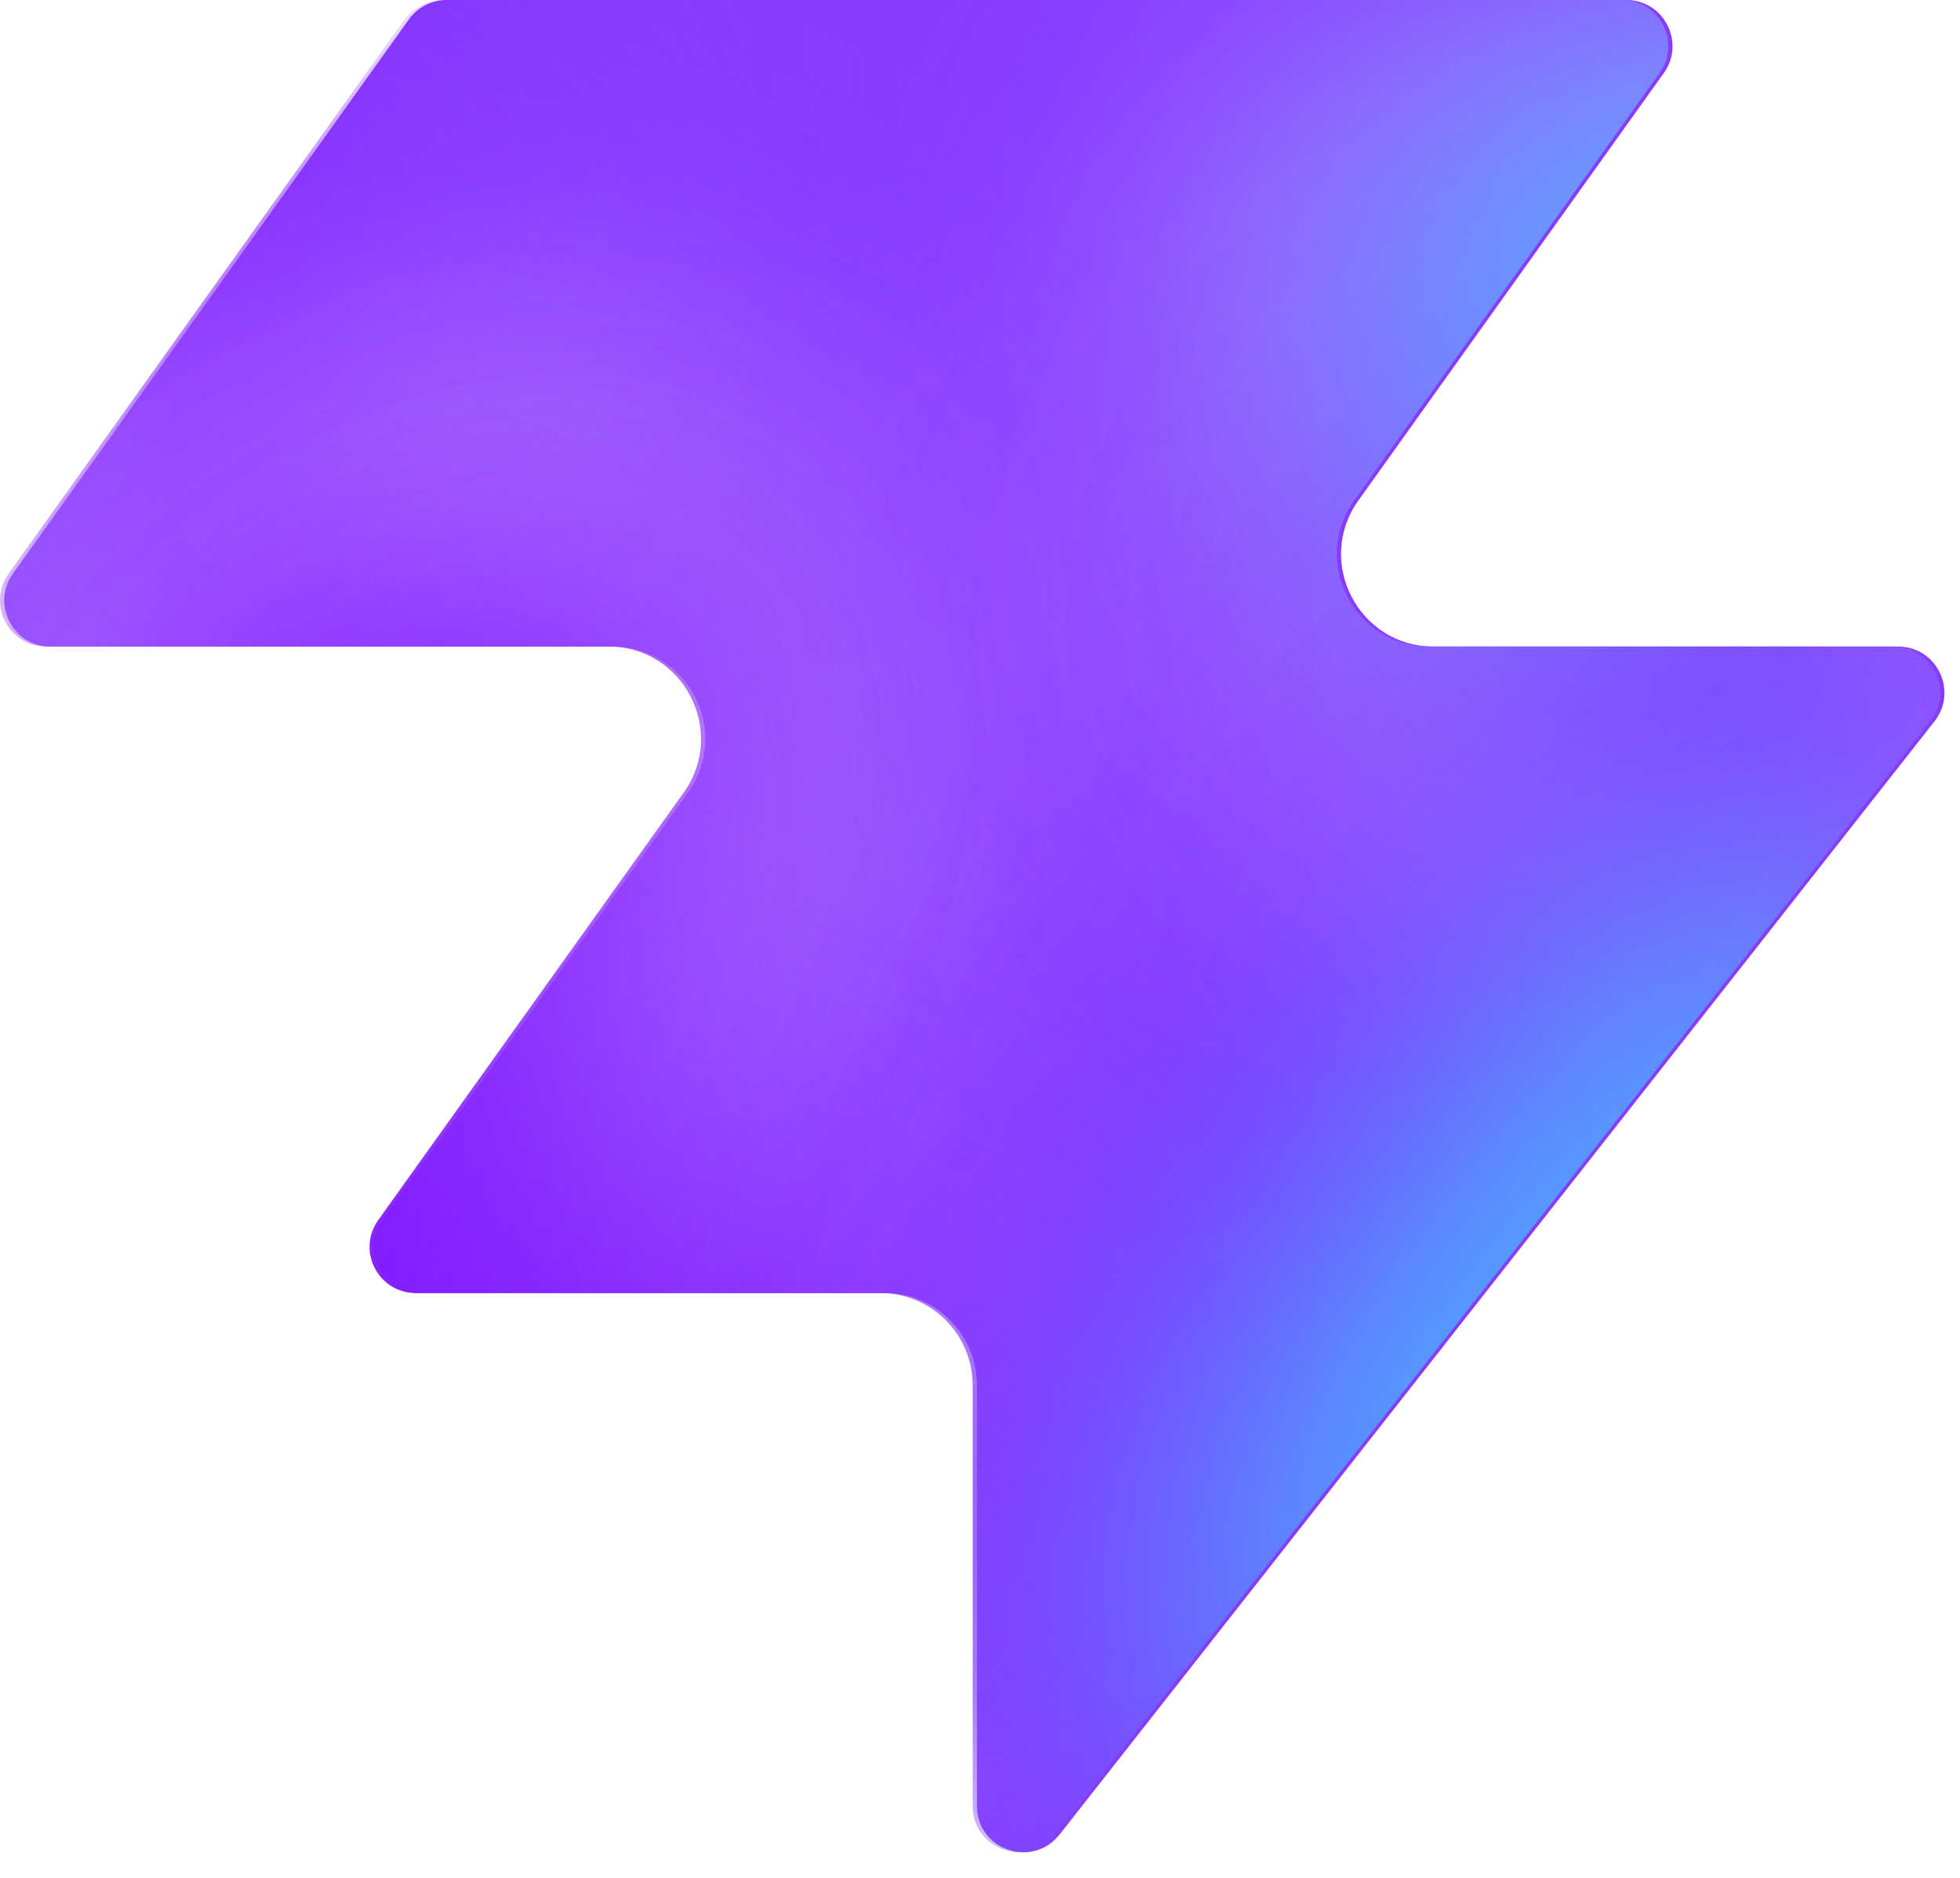
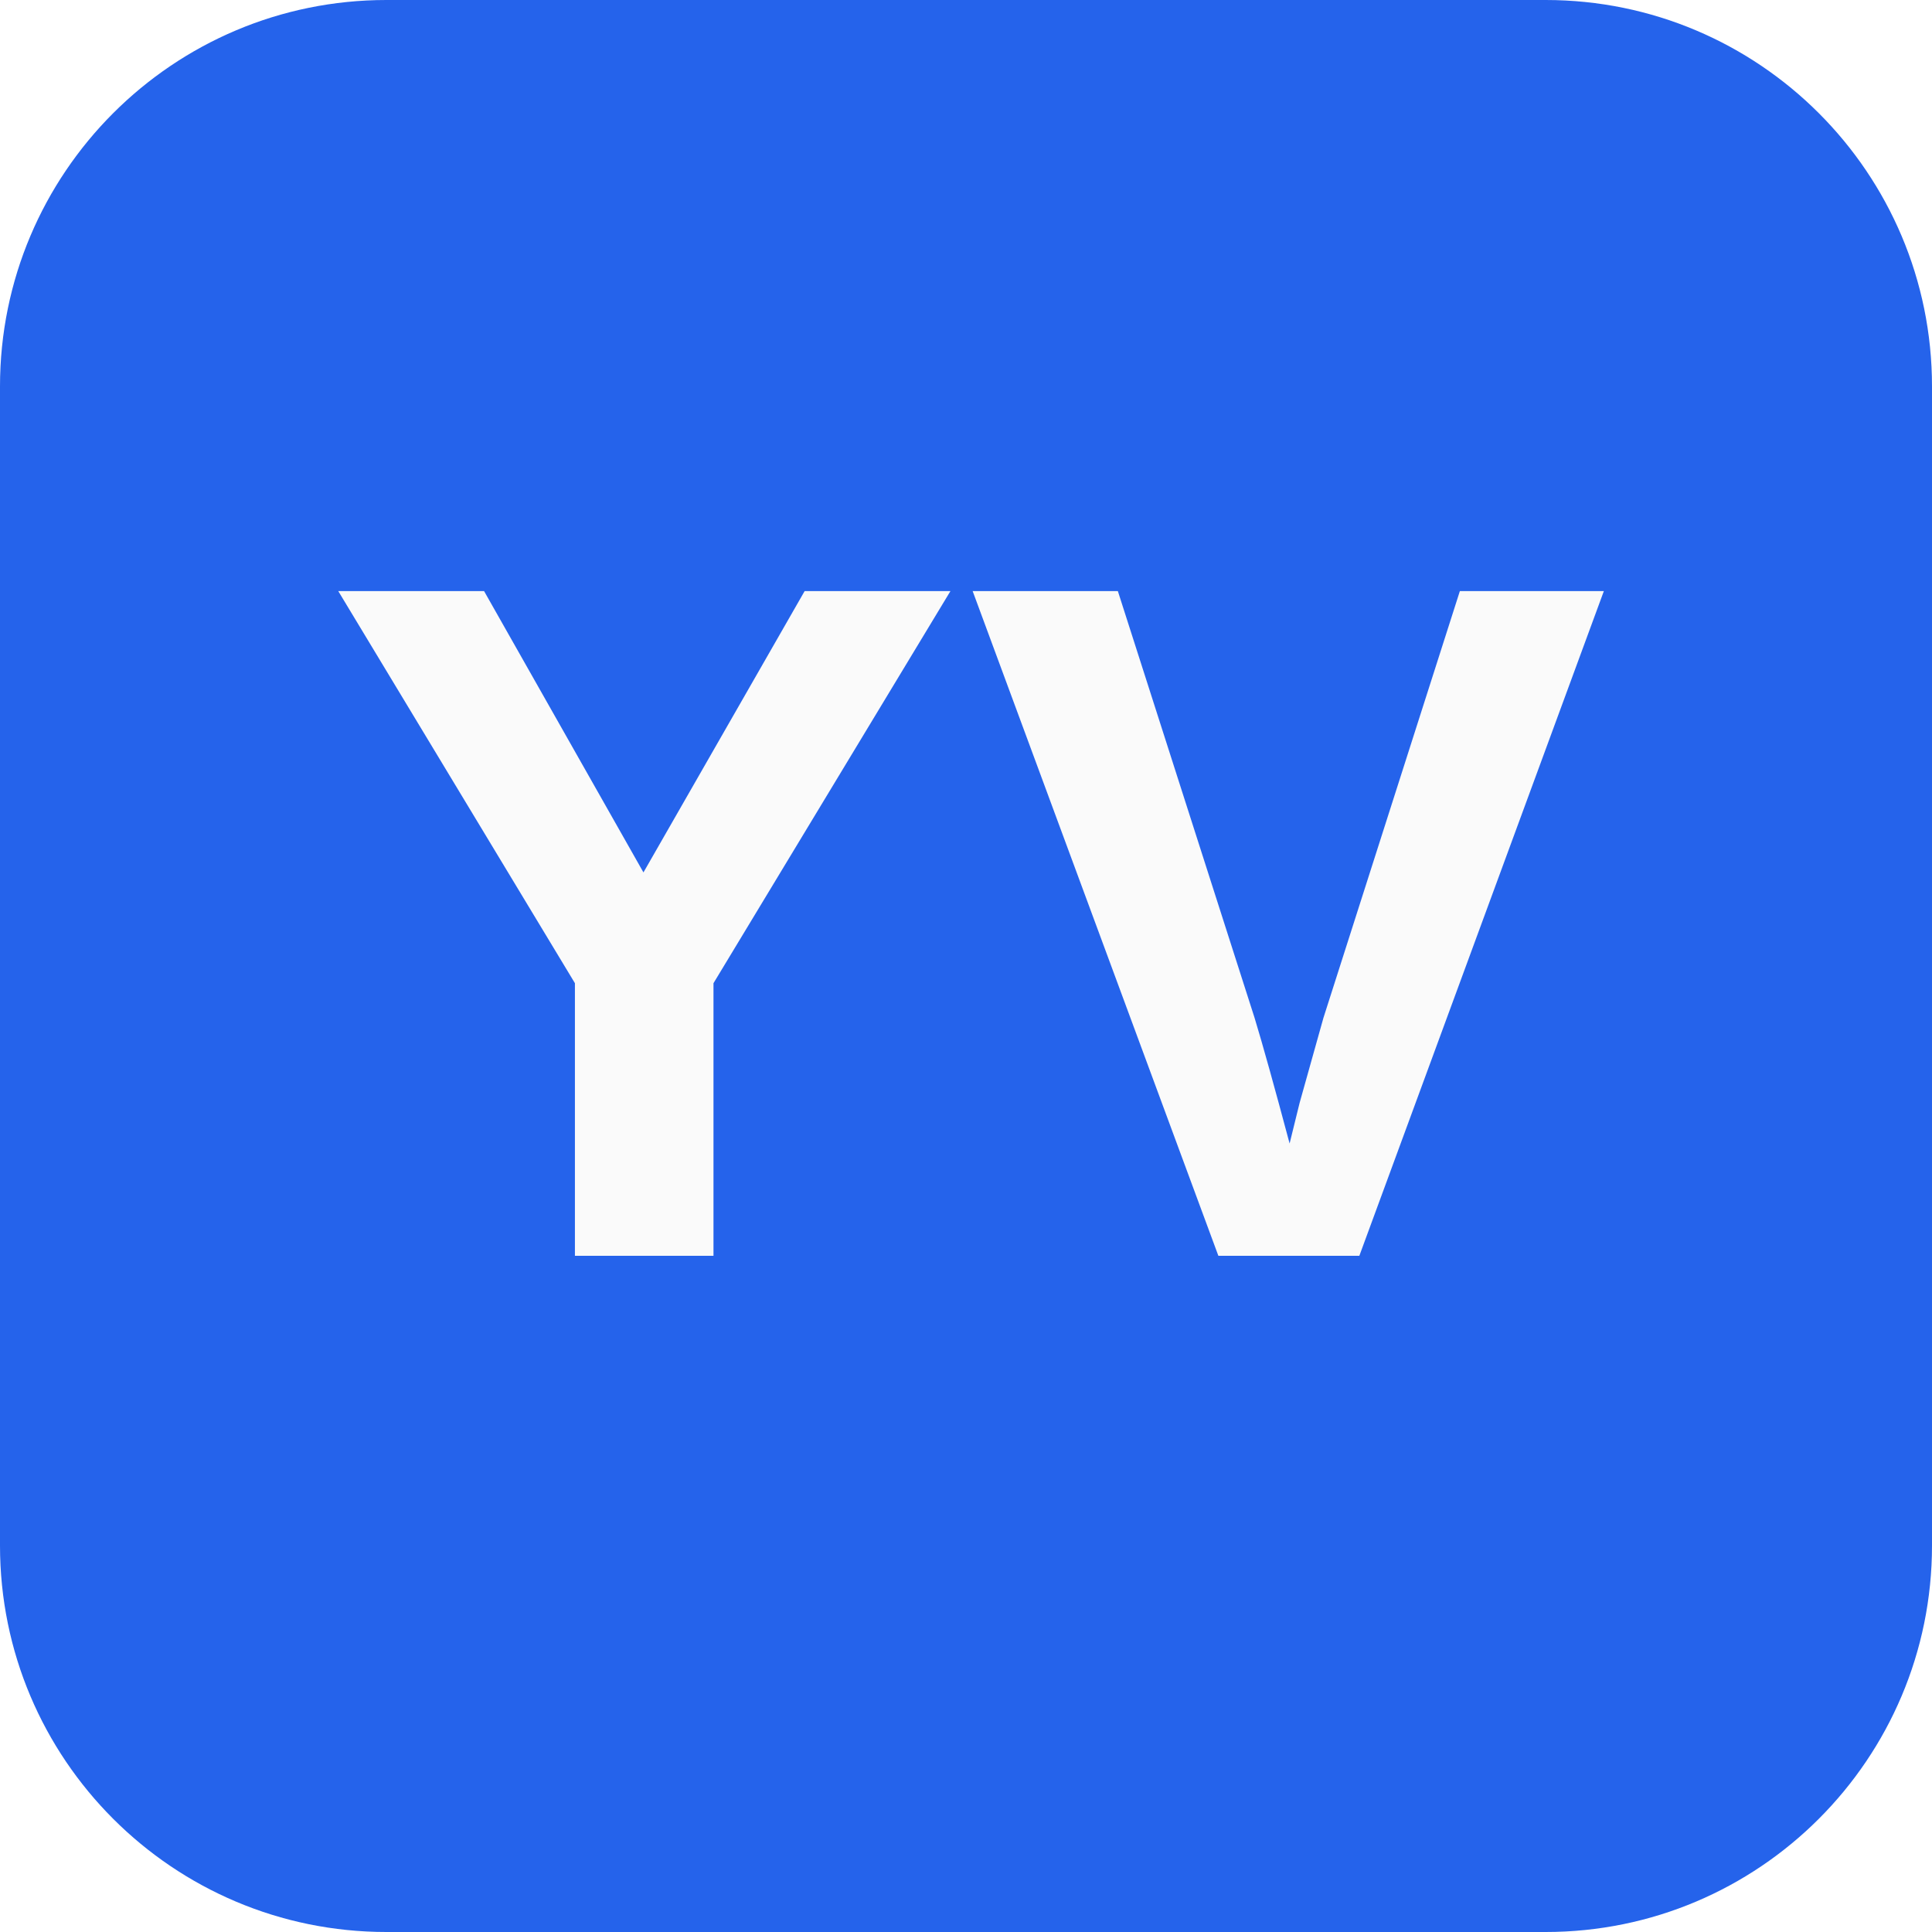
- <svg xmlns="http://www.w3.org/2000/svg" width="48" height="46" fill="none" viewBox="0 0 48 46">
-   <path fill="#863bff" d="M25.946 44.938c-.664.845-2.021.375-2.021-.698V33.937a2.26 2.26 0 0 0-2.262-2.262H10.287c-.92 0-1.456-1.04-.92-1.788l7.48-10.471c1.07-1.497 0-3.578-1.842-3.578H1.237c-.92 0-1.456-1.04-.92-1.788L10.013.474c.214-.297.556-.474.92-.474h28.894c.92 0 1.456 1.04.92 1.788l-7.48 10.471c-1.07 1.498 0 3.579 1.842 3.579h11.377c.943 0 1.473 1.088.89 1.83L25.947 44.94z" style="fill:#863bff;fill:color(display-p3 .525 .23 1);fill-opacity:1" />
-   <mask id="a" width="48" height="46" x="0" y="0" maskUnits="userSpaceOnUse" style="mask-type:alpha">
-     <path fill="#000" d="M25.842 44.938c-.664.844-2.021.375-2.021-.698V33.937a2.26 2.26 0 0 0-2.262-2.262H10.183c-.92 0-1.456-1.04-.92-1.788l7.48-10.471c1.07-1.498 0-3.579-1.842-3.579H1.133c-.92 0-1.456-1.04-.92-1.787L9.91.473c.214-.297.556-.474.92-.474h28.894c.92 0 1.456 1.04.92 1.788l-7.48 10.471c-1.07 1.498 0 3.578 1.842 3.578h11.377c.943 0 1.473 1.088.89 1.832L25.843 44.94z" style="fill:#000;fill-opacity:1" />
-   </mask>
-   <g mask="url(#a)">
-     <g filter="url(#b)">
-       <ellipse cx="5.508" cy="14.704" fill="#ede6ff" rx="5.508" ry="14.704" style="fill:#ede6ff;fill:color(display-p3 .927 .903 1);fill-opacity:1" transform="matrix(.00324 1 1 -.00324 -4.47 31.516)" />
-     </g>
-     <g filter="url(#c)">
-       <ellipse cx="10.399" cy="29.851" fill="#ede6ff" rx="10.399" ry="29.851" style="fill:#ede6ff;fill:color(display-p3 .927 .903 1);fill-opacity:1" transform="matrix(.00324 1 1 -.00324 -39.328 7.883)" />
-     </g>
-     <g filter="url(#d)">
-       <ellipse cx="5.508" cy="30.487" fill="#7e14ff" rx="5.508" ry="30.487" style="fill:#7e14ff;fill:color(display-p3 .492 .077 1);fill-opacity:1" transform="rotate(89.814 -25.913 -14.639)scale(1 -1)" />
-     </g>
-     <g filter="url(#e)">
-       <ellipse cx="5.508" cy="30.599" fill="#7e14ff" rx="5.508" ry="30.599" style="fill:#7e14ff;fill:color(display-p3 .492 .077 1);fill-opacity:1" transform="rotate(89.814 -32.644 -3.334)scale(1 -1)" />
-     </g>
-     <g filter="url(#f)">
-       <ellipse cx="5.508" cy="30.599" fill="#7e14ff" rx="5.508" ry="30.599" style="fill:#7e14ff;fill:color(display-p3 .492 .077 1);fill-opacity:1" transform="matrix(.00324 1 1 -.00324 -34.34 30.47)" />
-     </g>
-     <g filter="url(#g)">
-       <ellipse cx="14.072" cy="22.078" fill="#ede6ff" rx="14.072" ry="22.078" style="fill:#ede6ff;fill:color(display-p3 .927 .903 1);fill-opacity:1" transform="rotate(93.35 24.506 48.493)scale(-1 1)" />
-     </g>
-     <g filter="url(#h)">
-       <ellipse cx="3.47" cy="21.501" fill="#7e14ff" rx="3.47" ry="21.501" style="fill:#7e14ff;fill:color(display-p3 .492 .077 1);fill-opacity:1" transform="rotate(89.009 28.708 47.59)scale(-1 1)" />
-     </g>
-     <g filter="url(#i)">
-       <ellipse cx="3.47" cy="21.501" fill="#7e14ff" rx="3.47" ry="21.501" style="fill:#7e14ff;fill:color(display-p3 .492 .077 1);fill-opacity:1" transform="rotate(89.009 28.708 47.59)scale(-1 1)" />
-     </g>
-     <g filter="url(#j)">
-       <ellipse cx=".387" cy="8.972" fill="#7e14ff" rx="4.407" ry="29.108" style="fill:#7e14ff;fill:color(display-p3 .492 .077 1);fill-opacity:1" transform="rotate(39.51 .387 8.972)" />
-     </g>
-     <g filter="url(#k)">
-       <ellipse cx="47.523" cy="-6.092" fill="#7e14ff" rx="4.407" ry="29.108" style="fill:#7e14ff;fill:color(display-p3 .492 .077 1);fill-opacity:1" transform="rotate(37.892 47.523 -6.092)" />
-     </g>
-     <g filter="url(#l)">
-       <ellipse cx="41.412" cy="6.333" fill="#47bfff" rx="5.971" ry="9.665" style="fill:#47bfff;fill:color(display-p3 .28 .748 1);fill-opacity:1" transform="rotate(37.892 41.412 6.333)" />
-     </g>
-     <g filter="url(#m)">
-       <ellipse cx="-1.879" cy="38.332" fill="#7e14ff" rx="4.407" ry="29.108" style="fill:#7e14ff;fill:color(display-p3 .492 .077 1);fill-opacity:1" transform="rotate(37.892 -1.88 38.332)" />
-     </g>
-     <g filter="url(#n)">
-       <ellipse cx="-1.879" cy="38.332" fill="#7e14ff" rx="4.407" ry="29.108" style="fill:#7e14ff;fill:color(display-p3 .492 .077 1);fill-opacity:1" transform="rotate(37.892 -1.88 38.332)" />
-     </g>
-     <g filter="url(#o)">
-       <ellipse cx="35.651" cy="29.907" fill="#7e14ff" rx="4.407" ry="29.108" style="fill:#7e14ff;fill:color(display-p3 .492 .077 1);fill-opacity:1" transform="rotate(37.892 35.651 29.907)" />
-     </g>
-     <g filter="url(#p)">
-       <ellipse cx="38.418" cy="32.4" fill="#47bfff" rx="5.971" ry="15.297" style="fill:#47bfff;fill:color(display-p3 .28 .748 1);fill-opacity:1" transform="rotate(37.892 38.418 32.4)" />
-     </g>
-   </g>
-   <defs>
-     <filter id="b" width="60.045" height="41.654" x="-19.77" y="16.149" color-interpolation-filters="sRGB" filterUnits="userSpaceOnUse">
-       <feFlood flood-opacity="0" result="BackgroundImageFix" />
-       <feBlend in="SourceGraphic" in2="BackgroundImageFix" result="shape" />
-       <feGaussianBlur result="effect1_foregroundBlur_2002_17158" stdDeviation="7.659" />
-     </filter>
-     <filter id="c" width="90.34" height="51.437" x="-54.613" y="-7.533" color-interpolation-filters="sRGB" filterUnits="userSpaceOnUse">
-       <feFlood flood-opacity="0" result="BackgroundImageFix" />
-       <feBlend in="SourceGraphic" in2="BackgroundImageFix" result="shape" />
-       <feGaussianBlur result="effect1_foregroundBlur_2002_17158" stdDeviation="7.659" />
-     </filter>
-     <filter id="d" width="79.355" height="29.4" x="-49.64" y="2.03" color-interpolation-filters="sRGB" filterUnits="userSpaceOnUse">
-       <feFlood flood-opacity="0" result="BackgroundImageFix" />
-       <feBlend in="SourceGraphic" in2="BackgroundImageFix" result="shape" />
-       <feGaussianBlur result="effect1_foregroundBlur_2002_17158" stdDeviation="4.596" />
-     </filter>
-     <filter id="e" width="79.579" height="29.4" x="-45.045" y="20.029" color-interpolation-filters="sRGB" filterUnits="userSpaceOnUse">
-       <feFlood flood-opacity="0" result="BackgroundImageFix" />
-       <feBlend in="SourceGraphic" in2="BackgroundImageFix" result="shape" />
-       <feGaussianBlur result="effect1_foregroundBlur_2002_17158" stdDeviation="4.596" />
-     </filter>
-     <filter id="f" width="79.579" height="29.4" x="-43.513" y="21.178" color-interpolation-filters="sRGB" filterUnits="userSpaceOnUse">
-       <feFlood flood-opacity="0" result="BackgroundImageFix" />
-       <feBlend in="SourceGraphic" in2="BackgroundImageFix" result="shape" />
-       <feGaussianBlur result="effect1_foregroundBlur_2002_17158" stdDeviation="4.596" />
-     </filter>
-     <filter id="g" width="74.749" height="58.852" x="15.756" y="-17.901" color-interpolation-filters="sRGB" filterUnits="userSpaceOnUse">
-       <feFlood flood-opacity="0" result="BackgroundImageFix" />
-       <feBlend in="SourceGraphic" in2="BackgroundImageFix" result="shape" />
-       <feGaussianBlur result="effect1_foregroundBlur_2002_17158" stdDeviation="7.659" />
-     </filter>
-     <filter id="h" width="61.377" height="25.362" x="23.548" y="2.284" color-interpolation-filters="sRGB" filterUnits="userSpaceOnUse">
-       <feFlood flood-opacity="0" result="BackgroundImageFix" />
-       <feBlend in="SourceGraphic" in2="BackgroundImageFix" result="shape" />
-       <feGaussianBlur result="effect1_foregroundBlur_2002_17158" stdDeviation="4.596" />
-     </filter>
-     <filter id="i" width="61.377" height="25.362" x="23.548" y="2.284" color-interpolation-filters="sRGB" filterUnits="userSpaceOnUse">
-       <feFlood flood-opacity="0" result="BackgroundImageFix" />
-       <feBlend in="SourceGraphic" in2="BackgroundImageFix" result="shape" />
-       <feGaussianBlur result="effect1_foregroundBlur_2002_17158" stdDeviation="4.596" />
-     </filter>
-     <filter id="j" width="56.045" height="63.649" x="-27.636" y="-22.853" color-interpolation-filters="sRGB" filterUnits="userSpaceOnUse">
-       <feFlood flood-opacity="0" result="BackgroundImageFix" />
-       <feBlend in="SourceGraphic" in2="BackgroundImageFix" result="shape" />
-       <feGaussianBlur result="effect1_foregroundBlur_2002_17158" stdDeviation="4.596" />
-     </filter>
-     <filter id="k" width="54.814" height="64.646" x="20.116" y="-38.415" color-interpolation-filters="sRGB" filterUnits="userSpaceOnUse">
-       <feFlood flood-opacity="0" result="BackgroundImageFix" />
-       <feBlend in="SourceGraphic" in2="BackgroundImageFix" result="shape" />
-       <feGaussianBlur result="effect1_foregroundBlur_2002_17158" stdDeviation="4.596" />
-     </filter>
-     <filter id="l" width="33.541" height="35.313" x="24.641" y="-11.323" color-interpolation-filters="sRGB" filterUnits="userSpaceOnUse">
-       <feFlood flood-opacity="0" result="BackgroundImageFix" />
-       <feBlend in="SourceGraphic" in2="BackgroundImageFix" result="shape" />
-       <feGaussianBlur result="effect1_foregroundBlur_2002_17158" stdDeviation="4.596" />
-     </filter>
-     <filter id="m" width="54.814" height="64.646" x="-29.286" y="6.009" color-interpolation-filters="sRGB" filterUnits="userSpaceOnUse">
-       <feFlood flood-opacity="0" result="BackgroundImageFix" />
-       <feBlend in="SourceGraphic" in2="BackgroundImageFix" result="shape" />
-       <feGaussianBlur result="effect1_foregroundBlur_2002_17158" stdDeviation="4.596" />
-     </filter>
-     <filter id="n" width="54.814" height="64.646" x="-29.286" y="6.009" color-interpolation-filters="sRGB" filterUnits="userSpaceOnUse">
-       <feFlood flood-opacity="0" result="BackgroundImageFix" />
-       <feBlend in="SourceGraphic" in2="BackgroundImageFix" result="shape" />
-       <feGaussianBlur result="effect1_foregroundBlur_2002_17158" stdDeviation="4.596" />
-     </filter>
-     <filter id="o" width="54.814" height="64.646" x="8.244" y="-2.416" color-interpolation-filters="sRGB" filterUnits="userSpaceOnUse">
-       <feFlood flood-opacity="0" result="BackgroundImageFix" />
-       <feBlend in="SourceGraphic" in2="BackgroundImageFix" result="shape" />
-       <feGaussianBlur result="effect1_foregroundBlur_2002_17158" stdDeviation="4.596" />
-     </filter>
-     <filter id="p" width="39.409" height="43.623" x="18.713" y="10.588" color-interpolation-filters="sRGB" filterUnits="userSpaceOnUse">
-       <feFlood flood-opacity="0" result="BackgroundImageFix" />
-       <feBlend in="SourceGraphic" in2="BackgroundImageFix" result="shape" />
-       <feGaussianBlur result="effect1_foregroundBlur_2002_17158" stdDeviation="4.596" />
-     </filter>
-   </defs>
+ <svg xmlns="http://www.w3.org/2000/svg" viewBox="0 0 100 100">
+   <rect width="100" height="100" rx="20" fill="#2563EB" />
+   <text x="50" y="65" font-family="Arial, sans-serif" font-size="50" font-weight="bold" fill="#FAFAFA" text-anchor="middle">YV</text>
</svg>
